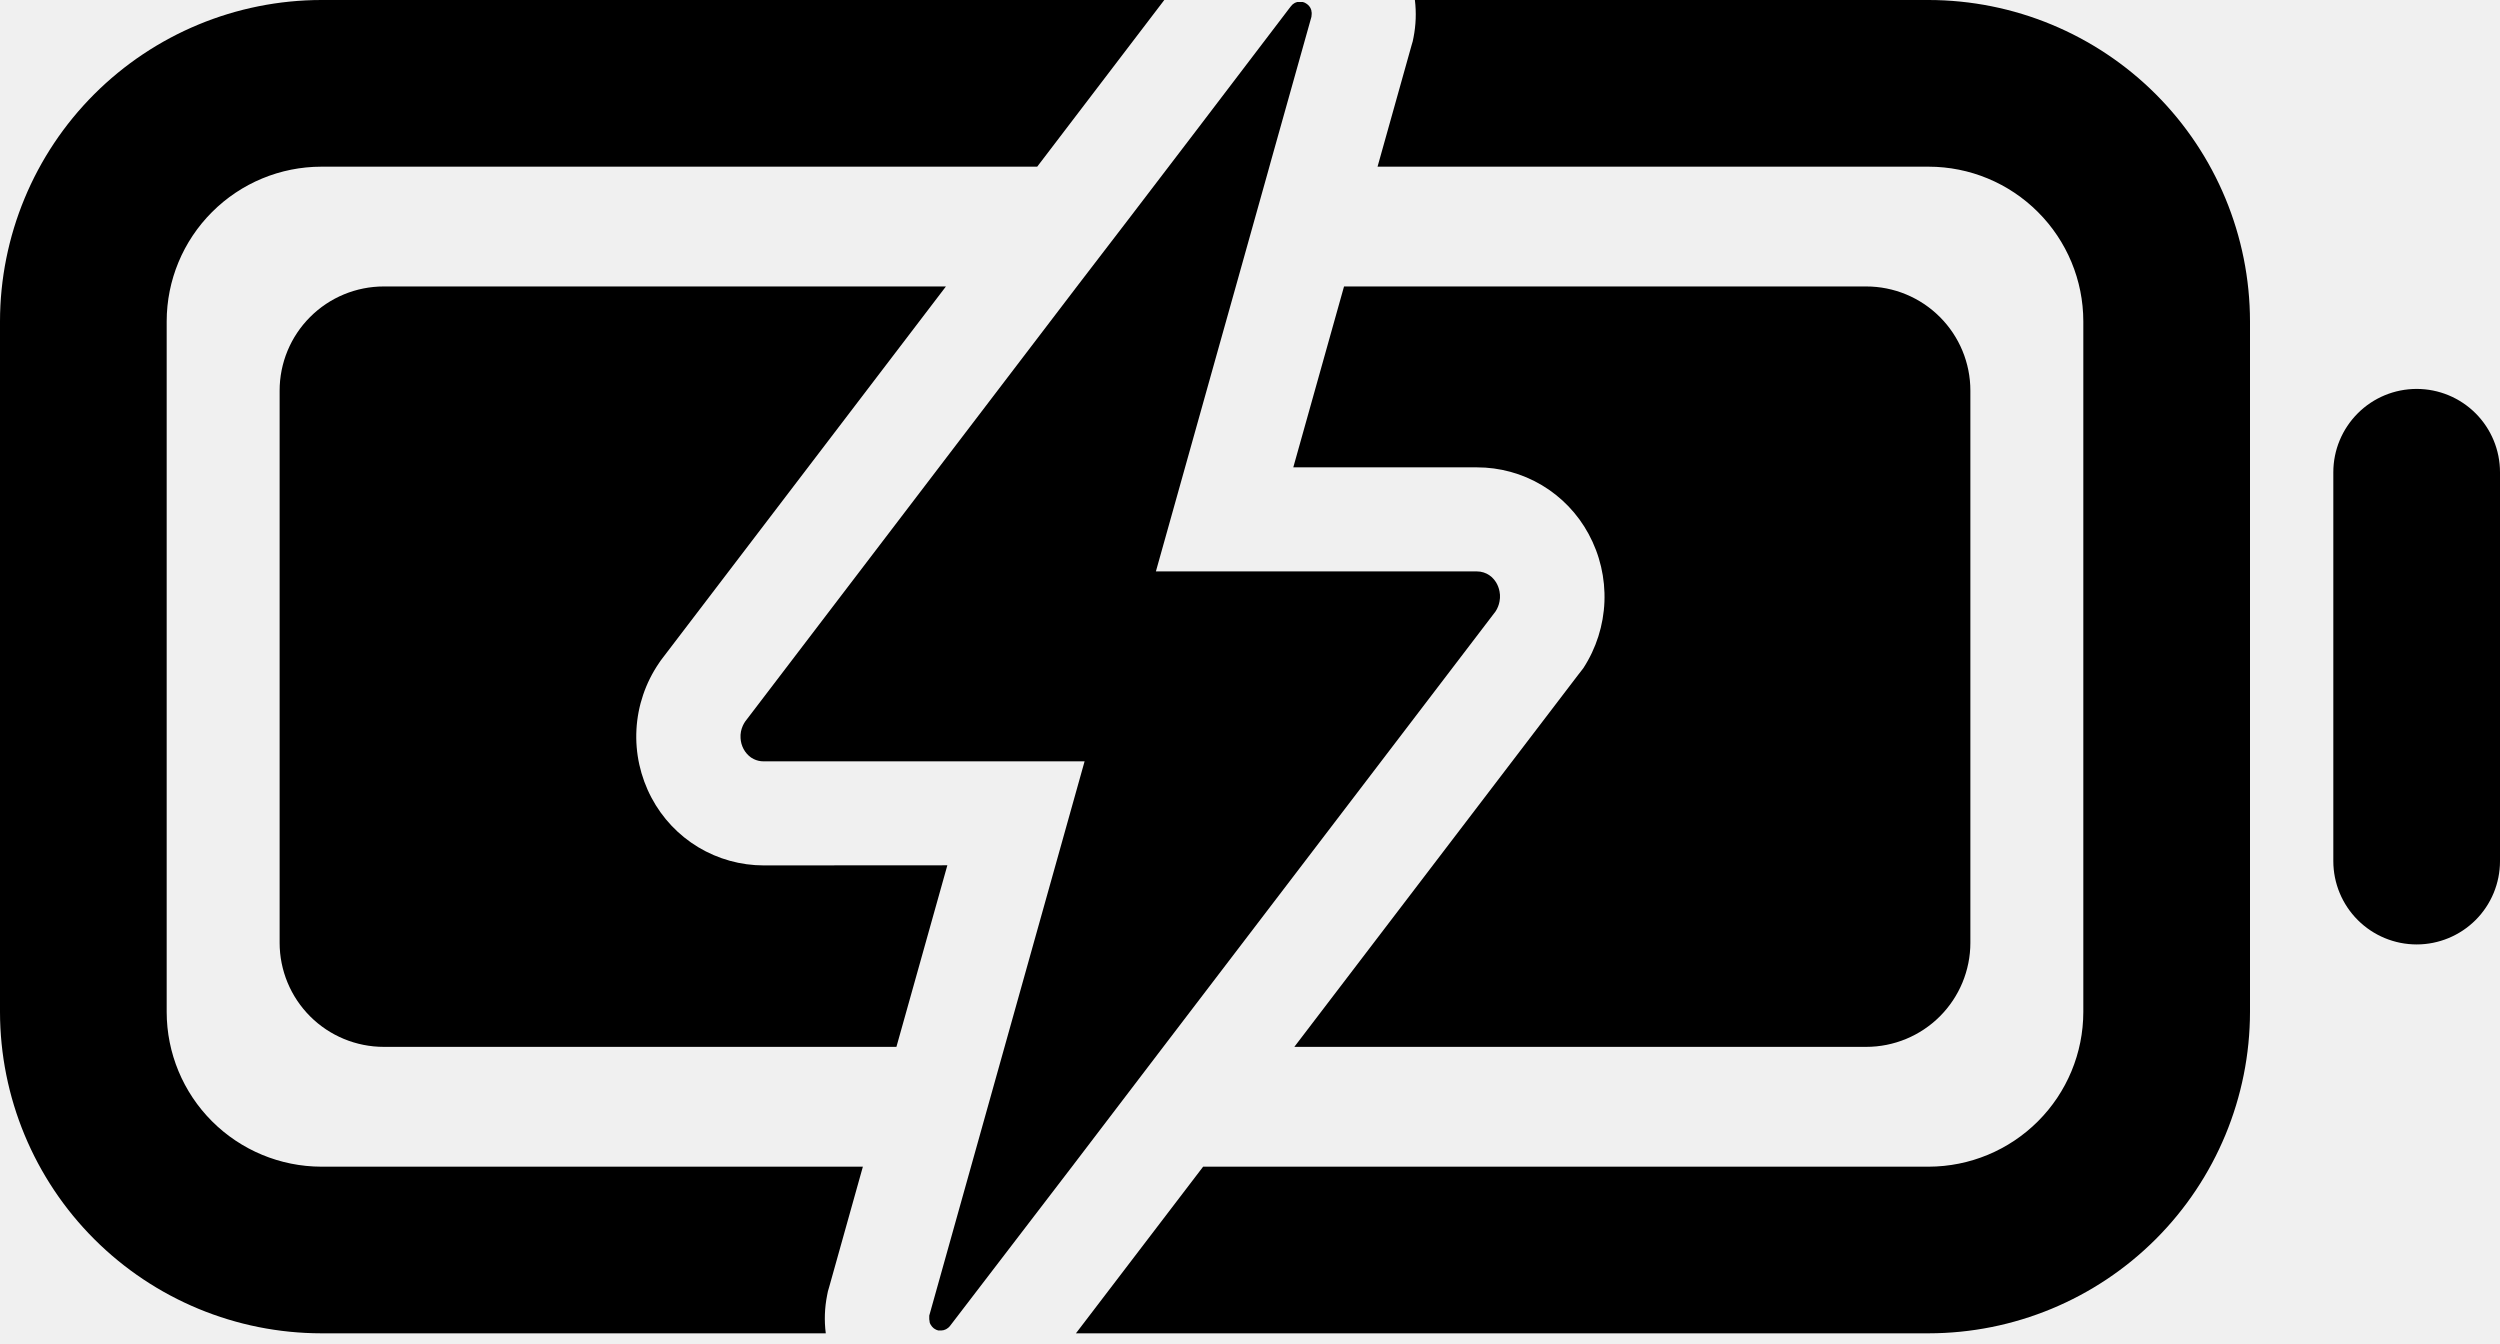
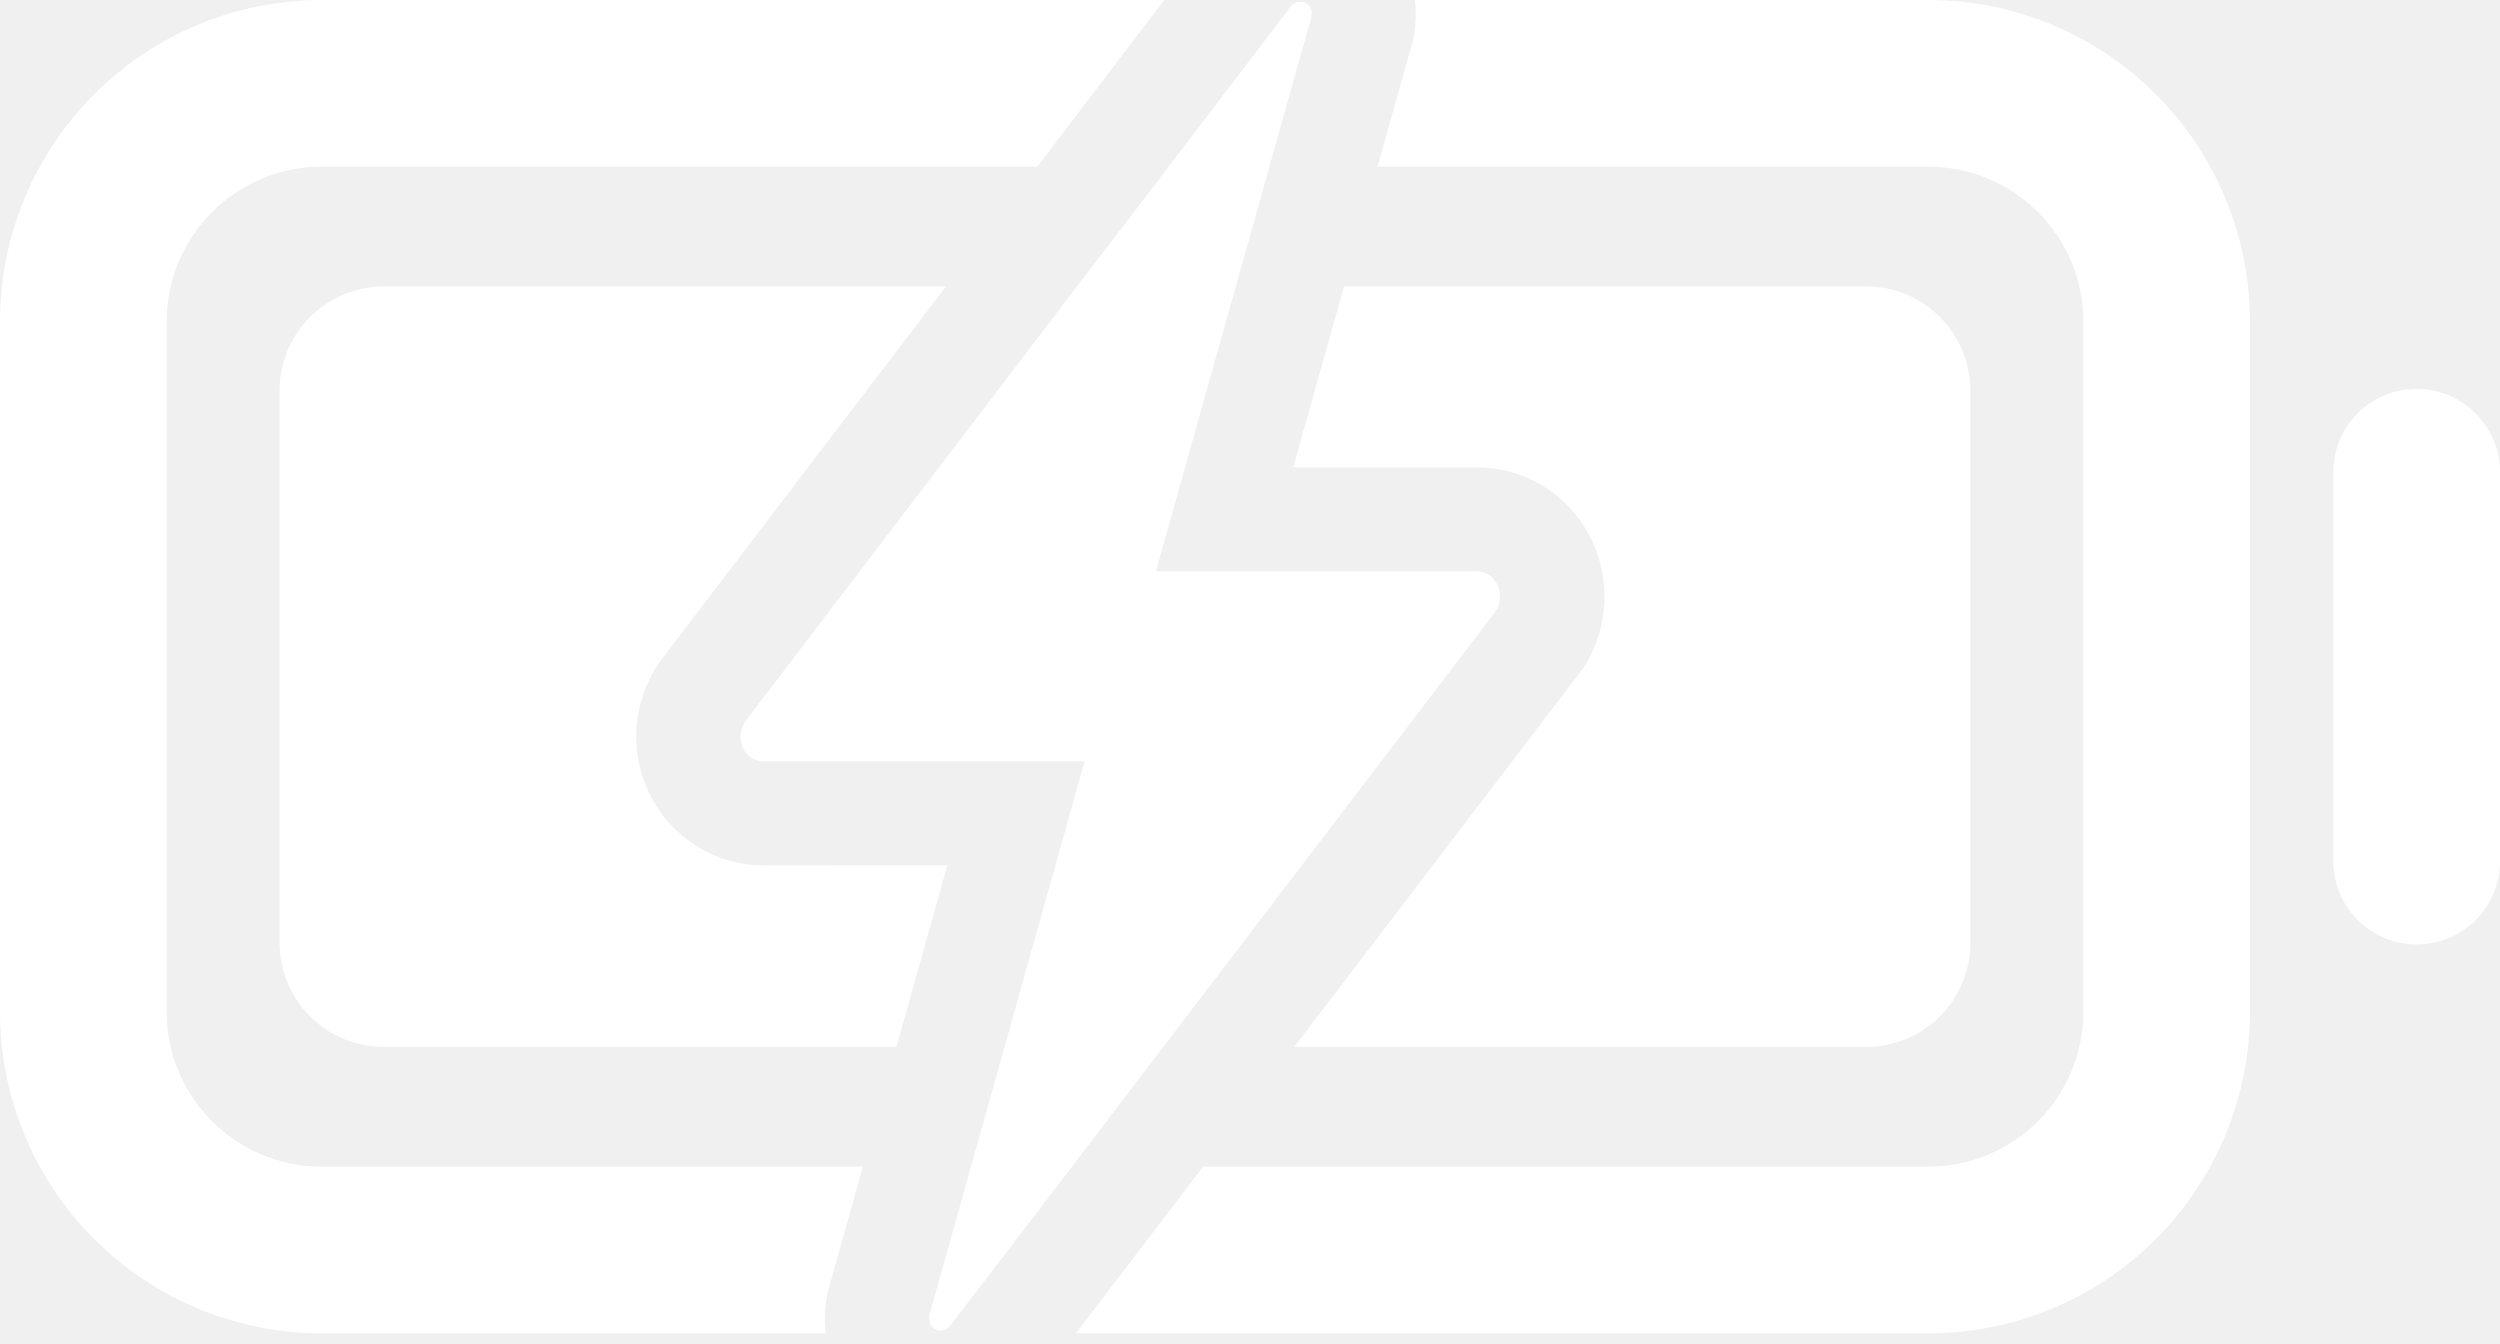
<svg xmlns="http://www.w3.org/2000/svg" width="67" height="36" viewBox="0 0 67 36" fill="none">
-   <path d="M4.467 27.121V8.612C4.468 7.513 4.905 6.46 5.683 5.683C6.46 4.905 7.513 4.468 8.612 4.467H27.797L31.203 0H8.612C6.329 0.003 4.14 0.911 2.525 2.525C0.911 4.14 0.003 6.329 0 8.612V27.121C0.003 29.404 0.911 31.593 2.525 33.208C4.14 34.823 6.329 35.731 8.612 35.733H22.131C22.087 35.393 22.1 35.048 22.167 34.712L22.188 34.607L22.218 34.505L23.125 31.267H8.612C7.513 31.265 6.46 30.828 5.683 30.051C4.905 29.274 4.468 28.22 4.467 27.121ZM51.688 0H37.919C37.96 0.335 37.947 0.674 37.882 1.005L37.861 1.108L37.831 1.21L36.918 4.467H51.688C52.787 4.468 53.84 4.905 54.617 5.683C55.395 6.46 55.832 7.513 55.833 8.612V27.121C55.832 28.22 55.395 29.274 54.617 30.051C53.84 30.828 52.787 31.265 51.688 31.267H32.244L28.835 35.733H51.688C53.971 35.731 56.16 34.823 57.775 33.208C59.389 31.593 60.297 29.404 60.3 27.121V8.612C60.297 6.329 59.389 4.14 57.775 2.525C56.16 0.911 53.971 0.003 51.688 0Z" fill="black" />
-   <path d="M20.47 23.193C19.851 23.193 19.243 23.024 18.713 22.705C18.182 22.385 17.749 21.926 17.46 21.379C17.162 20.817 17.022 20.184 17.057 19.548C17.092 18.913 17.3 18.299 17.659 17.773L17.702 17.709L17.748 17.648L25.351 7.677H10.286C9.545 7.677 8.835 7.971 8.312 8.495C7.788 9.018 7.494 9.728 7.494 10.469V25.265C7.494 26.005 7.788 26.715 8.312 27.239C8.835 27.762 9.545 28.056 10.286 28.056H24.024L25.389 23.19L20.47 23.193Z" fill="black" />
-   <path d="M36.301 21.341L40.08 16.387C40.133 16.306 40.17 16.216 40.187 16.12C40.193 16.09 40.197 16.059 40.199 16.028C40.203 15.968 40.199 15.908 40.187 15.848C40.171 15.762 40.139 15.679 40.093 15.604C40.062 15.555 40.026 15.511 39.984 15.471C39.963 15.452 39.941 15.434 39.917 15.418C39.869 15.385 39.817 15.359 39.762 15.342C39.703 15.323 39.641 15.313 39.579 15.314H30.978L32.669 9.282L33.12 7.677L33.987 4.584L34.058 4.327L35.146 0.452C35.15 0.427 35.152 0.401 35.153 0.375V0.353C35.153 0.346 35.153 0.317 35.146 0.3C35.139 0.283 35.146 0.288 35.146 0.281C35.14 0.259 35.132 0.238 35.122 0.218C35.111 0.199 35.099 0.181 35.086 0.163L35.073 0.149C35.062 0.138 35.05 0.127 35.038 0.117L35.024 0.106C35.007 0.094 34.989 0.082 34.97 0.073C34.952 0.064 34.932 0.057 34.913 0.053H34.83C34.809 0.051 34.788 0.051 34.767 0.053C34.747 0.058 34.727 0.065 34.709 0.074L34.691 0.084L34.649 0.113L34.633 0.127C34.615 0.144 34.598 0.163 34.583 0.184L32.071 3.483L30.236 5.886L28.862 7.677L19.969 19.339C19.945 19.375 19.925 19.412 19.907 19.451C19.885 19.5 19.869 19.551 19.858 19.603C19.846 19.662 19.843 19.723 19.847 19.783C19.852 19.885 19.88 19.984 19.928 20.074C19.976 20.164 20.044 20.241 20.127 20.301C20.151 20.317 20.176 20.331 20.202 20.344C20.284 20.384 20.374 20.405 20.466 20.404H29.067L24.904 35.259C24.902 35.285 24.902 35.311 24.904 35.337V35.358C24.906 35.376 24.909 35.394 24.913 35.411C24.912 35.417 24.912 35.424 24.913 35.431C24.918 35.452 24.926 35.473 24.937 35.493C24.948 35.512 24.96 35.529 24.973 35.546L24.985 35.56L25.02 35.594C25.026 35.597 25.03 35.6 25.034 35.605C25.051 35.617 25.07 35.628 25.089 35.637C25.107 35.645 25.126 35.651 25.146 35.657H25.164C25.179 35.658 25.195 35.658 25.21 35.657H25.228C25.25 35.656 25.27 35.653 25.291 35.648C25.311 35.643 25.33 35.635 25.348 35.626L25.366 35.616L25.408 35.587L25.424 35.574C25.443 35.557 25.459 35.538 25.474 35.517L28.729 31.267L31.176 28.056L36.301 21.341Z" fill="black" />
-   <path d="M42.364 17.997L42.299 18.08L34.688 28.056H50.014C50.755 28.056 51.465 27.762 51.988 27.239C52.512 26.715 52.806 26.005 52.806 25.265V10.469C52.806 9.728 52.512 9.018 51.988 8.495C51.465 7.971 50.755 7.677 50.014 7.677H36.02L34.66 12.525H39.579C40.192 12.524 40.795 12.689 41.322 13.003C41.849 13.317 42.281 13.768 42.573 14.307C42.876 14.864 43.023 15.493 42.999 16.126C42.974 16.76 42.779 17.375 42.433 17.907L42.364 17.997ZM64.767 10.423C64.174 10.423 63.606 10.658 63.188 11.077C62.769 11.496 62.533 12.064 62.533 12.656V23.077C62.533 23.67 62.769 24.238 63.188 24.657C63.606 25.075 64.174 25.311 64.767 25.311C65.359 25.311 65.927 25.075 66.346 24.657C66.765 24.238 67 23.67 67 23.077V12.656C67 12.064 66.765 11.496 66.346 11.077C65.927 10.658 65.359 10.423 64.767 10.423Z" fill="black" />
+   <path d="M4.467 27.121V8.612C4.468 7.513 4.905 6.46 5.683 5.683C6.46 4.905 7.513 4.468 8.612 4.467H27.797L31.203 0H8.612C6.329 0.003 4.14 0.911 2.525 2.525C0.911 4.14 0.003 6.329 0 8.612V27.121C0.003 29.404 0.911 31.593 2.525 33.208C4.14 34.823 6.329 35.731 8.612 35.733H22.131C22.087 35.393 22.1 35.048 22.167 34.712L22.188 34.607L22.218 34.505L23.125 31.267H8.612C7.513 31.265 6.46 30.828 5.683 30.051C4.905 29.274 4.468 28.22 4.467 27.121ZM51.688 0H37.919C37.96 0.335 37.947 0.674 37.882 1.005L37.861 1.108L37.831 1.21L36.918 4.467H51.688C52.787 4.468 53.84 4.905 54.617 5.683C55.395 6.46 55.832 7.513 55.833 8.612V27.121C55.832 28.22 55.395 29.274 54.617 30.051C53.84 30.828 52.787 31.265 51.688 31.267H32.244L28.835 35.733H51.688C53.971 35.731 56.16 34.823 57.775 33.208C59.389 31.593 60.297 29.404 60.3 27.121V8.612C60.297 6.329 59.389 4.14 57.775 2.525C56.16 0.911 53.971 0.003 51.688 0Z" fill="white" />
+   <path d="M20.47 23.193C19.851 23.193 19.243 23.024 18.713 22.705C18.182 22.385 17.749 21.926 17.46 21.379C17.162 20.817 17.022 20.184 17.057 19.548C17.092 18.913 17.3 18.299 17.659 17.773L17.702 17.709L17.748 17.648L25.351 7.677H10.286C9.545 7.677 8.835 7.971 8.312 8.495C7.788 9.018 7.494 9.728 7.494 10.469V25.265C7.494 26.005 7.788 26.715 8.312 27.239C8.835 27.762 9.545 28.056 10.286 28.056H24.024L25.389 23.19L20.47 23.193Z" fill="white" />
+   <path d="M36.301 21.341L40.08 16.387C40.133 16.306 40.17 16.216 40.187 16.12C40.193 16.09 40.197 16.059 40.199 16.028C40.203 15.968 40.199 15.908 40.187 15.848C40.171 15.762 40.139 15.679 40.093 15.604C40.062 15.555 40.026 15.511 39.984 15.471C39.963 15.452 39.941 15.434 39.917 15.418C39.869 15.385 39.817 15.359 39.762 15.342C39.703 15.323 39.641 15.313 39.579 15.314H30.978L32.669 9.282L33.12 7.677L33.987 4.584L34.058 4.327L35.146 0.452C35.15 0.427 35.152 0.401 35.153 0.375V0.353C35.153 0.346 35.153 0.317 35.146 0.3C35.139 0.283 35.146 0.288 35.146 0.281C35.14 0.259 35.132 0.238 35.122 0.218C35.111 0.199 35.099 0.181 35.086 0.163L35.073 0.149C35.062 0.138 35.05 0.127 35.038 0.117L35.024 0.106C35.007 0.094 34.989 0.082 34.97 0.073C34.952 0.064 34.932 0.057 34.913 0.053H34.83C34.809 0.051 34.788 0.051 34.767 0.053C34.747 0.058 34.727 0.065 34.709 0.074L34.691 0.084L34.649 0.113L34.633 0.127C34.615 0.144 34.598 0.163 34.583 0.184L32.071 3.483L30.236 5.886L28.862 7.677L19.969 19.339C19.945 19.375 19.925 19.412 19.907 19.451C19.885 19.5 19.869 19.551 19.858 19.603C19.846 19.662 19.843 19.723 19.847 19.783C19.852 19.885 19.88 19.984 19.928 20.074C19.976 20.164 20.044 20.241 20.127 20.301C20.151 20.317 20.176 20.331 20.202 20.344C20.284 20.384 20.374 20.405 20.466 20.404H29.067L24.904 35.259C24.902 35.285 24.902 35.311 24.904 35.337V35.358C24.906 35.376 24.909 35.394 24.913 35.411C24.912 35.417 24.912 35.424 24.913 35.431C24.918 35.452 24.926 35.473 24.937 35.493C24.948 35.512 24.96 35.529 24.973 35.546L24.985 35.56L25.02 35.594C25.026 35.597 25.03 35.6 25.034 35.605C25.051 35.617 25.07 35.628 25.089 35.637C25.107 35.645 25.126 35.651 25.146 35.657H25.164C25.179 35.658 25.195 35.658 25.21 35.657H25.228C25.25 35.656 25.27 35.653 25.291 35.648C25.311 35.643 25.33 35.635 25.348 35.626L25.366 35.616L25.408 35.587L25.424 35.574C25.443 35.557 25.459 35.538 25.474 35.517L28.729 31.267L31.176 28.056L36.301 21.341Z" fill="white" />
+   <path d="M42.364 17.997L42.299 18.08L34.688 28.056H50.014C50.755 28.056 51.465 27.762 51.988 27.239C52.512 26.715 52.806 26.005 52.806 25.265V10.469C52.806 9.728 52.512 9.018 51.988 8.495C51.465 7.971 50.755 7.677 50.014 7.677H36.02L34.66 12.525H39.579C40.192 12.524 40.795 12.689 41.322 13.003C41.849 13.317 42.281 13.768 42.573 14.307C42.876 14.864 43.023 15.493 42.999 16.126C42.974 16.76 42.779 17.375 42.433 17.907L42.364 17.997ZM64.767 10.423C64.174 10.423 63.606 10.658 63.188 11.077C62.769 11.496 62.533 12.064 62.533 12.656V23.077C62.533 23.67 62.769 24.238 63.188 24.657C63.606 25.075 64.174 25.311 64.767 25.311C65.359 25.311 65.927 25.075 66.346 24.657C66.765 24.238 67 23.67 67 23.077V12.656C67 12.064 66.765 11.496 66.346 11.077C65.927 10.658 65.359 10.423 64.767 10.423Z" fill="white" />
</svg>
